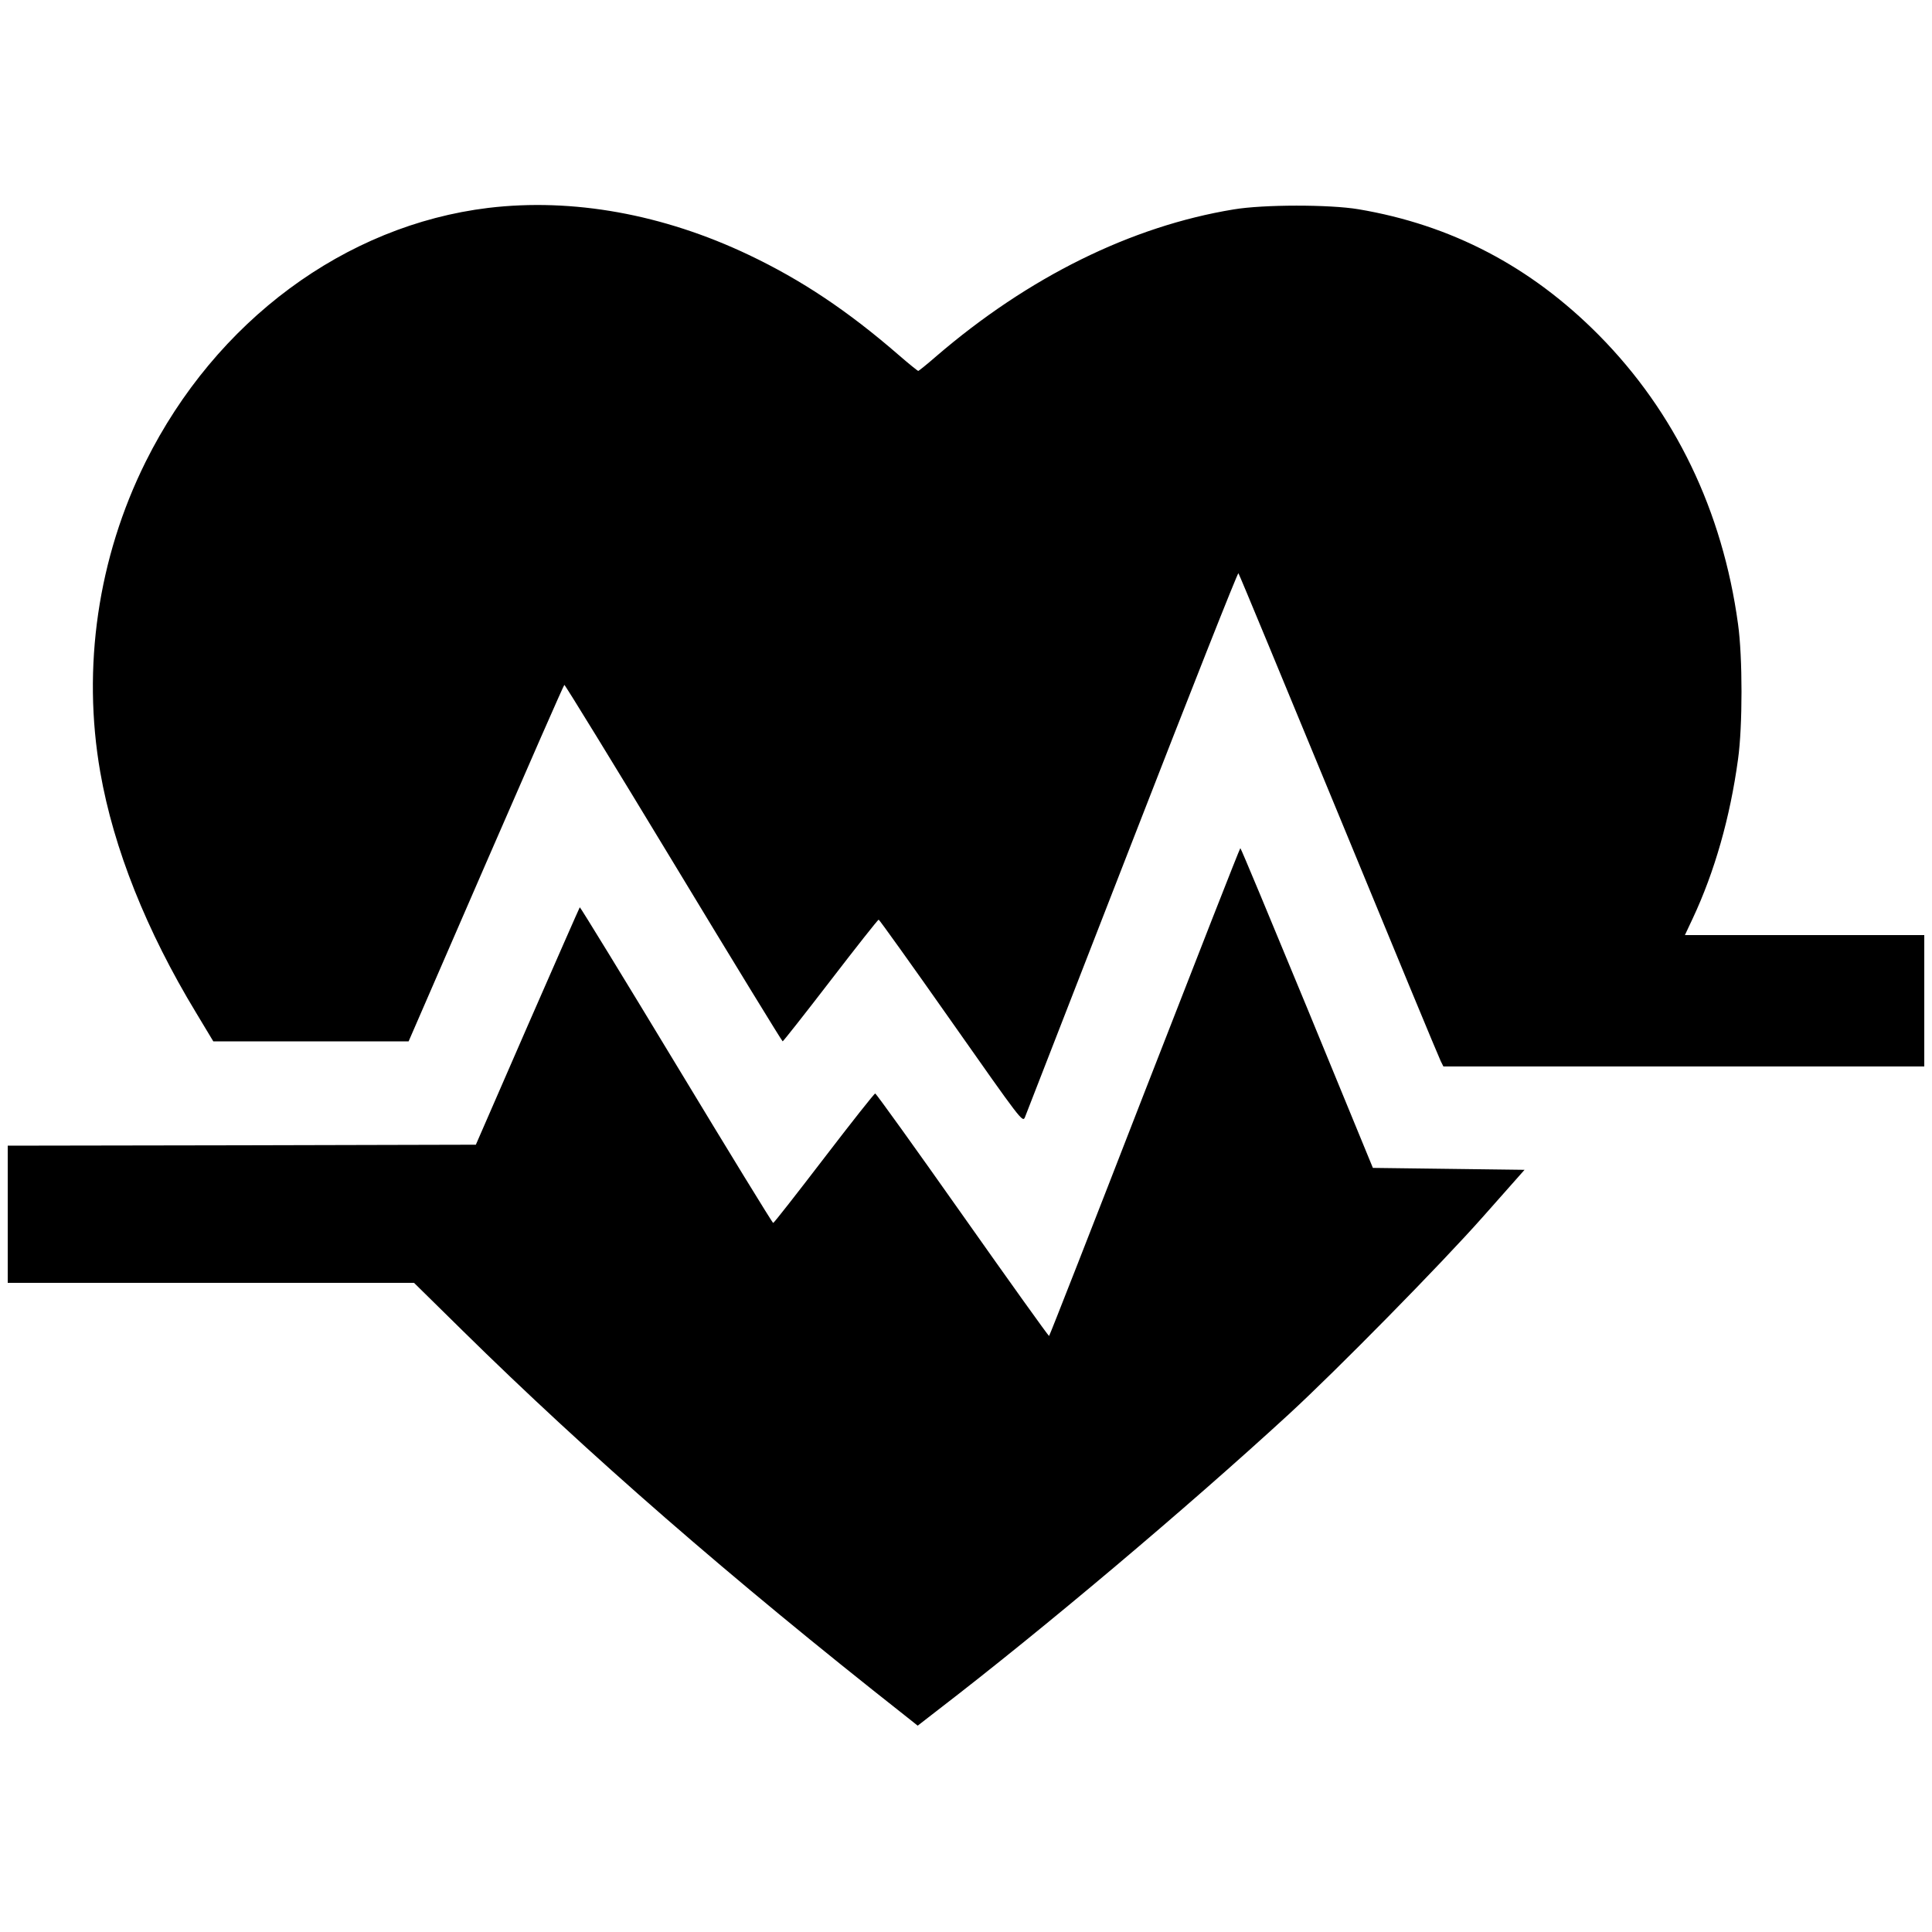
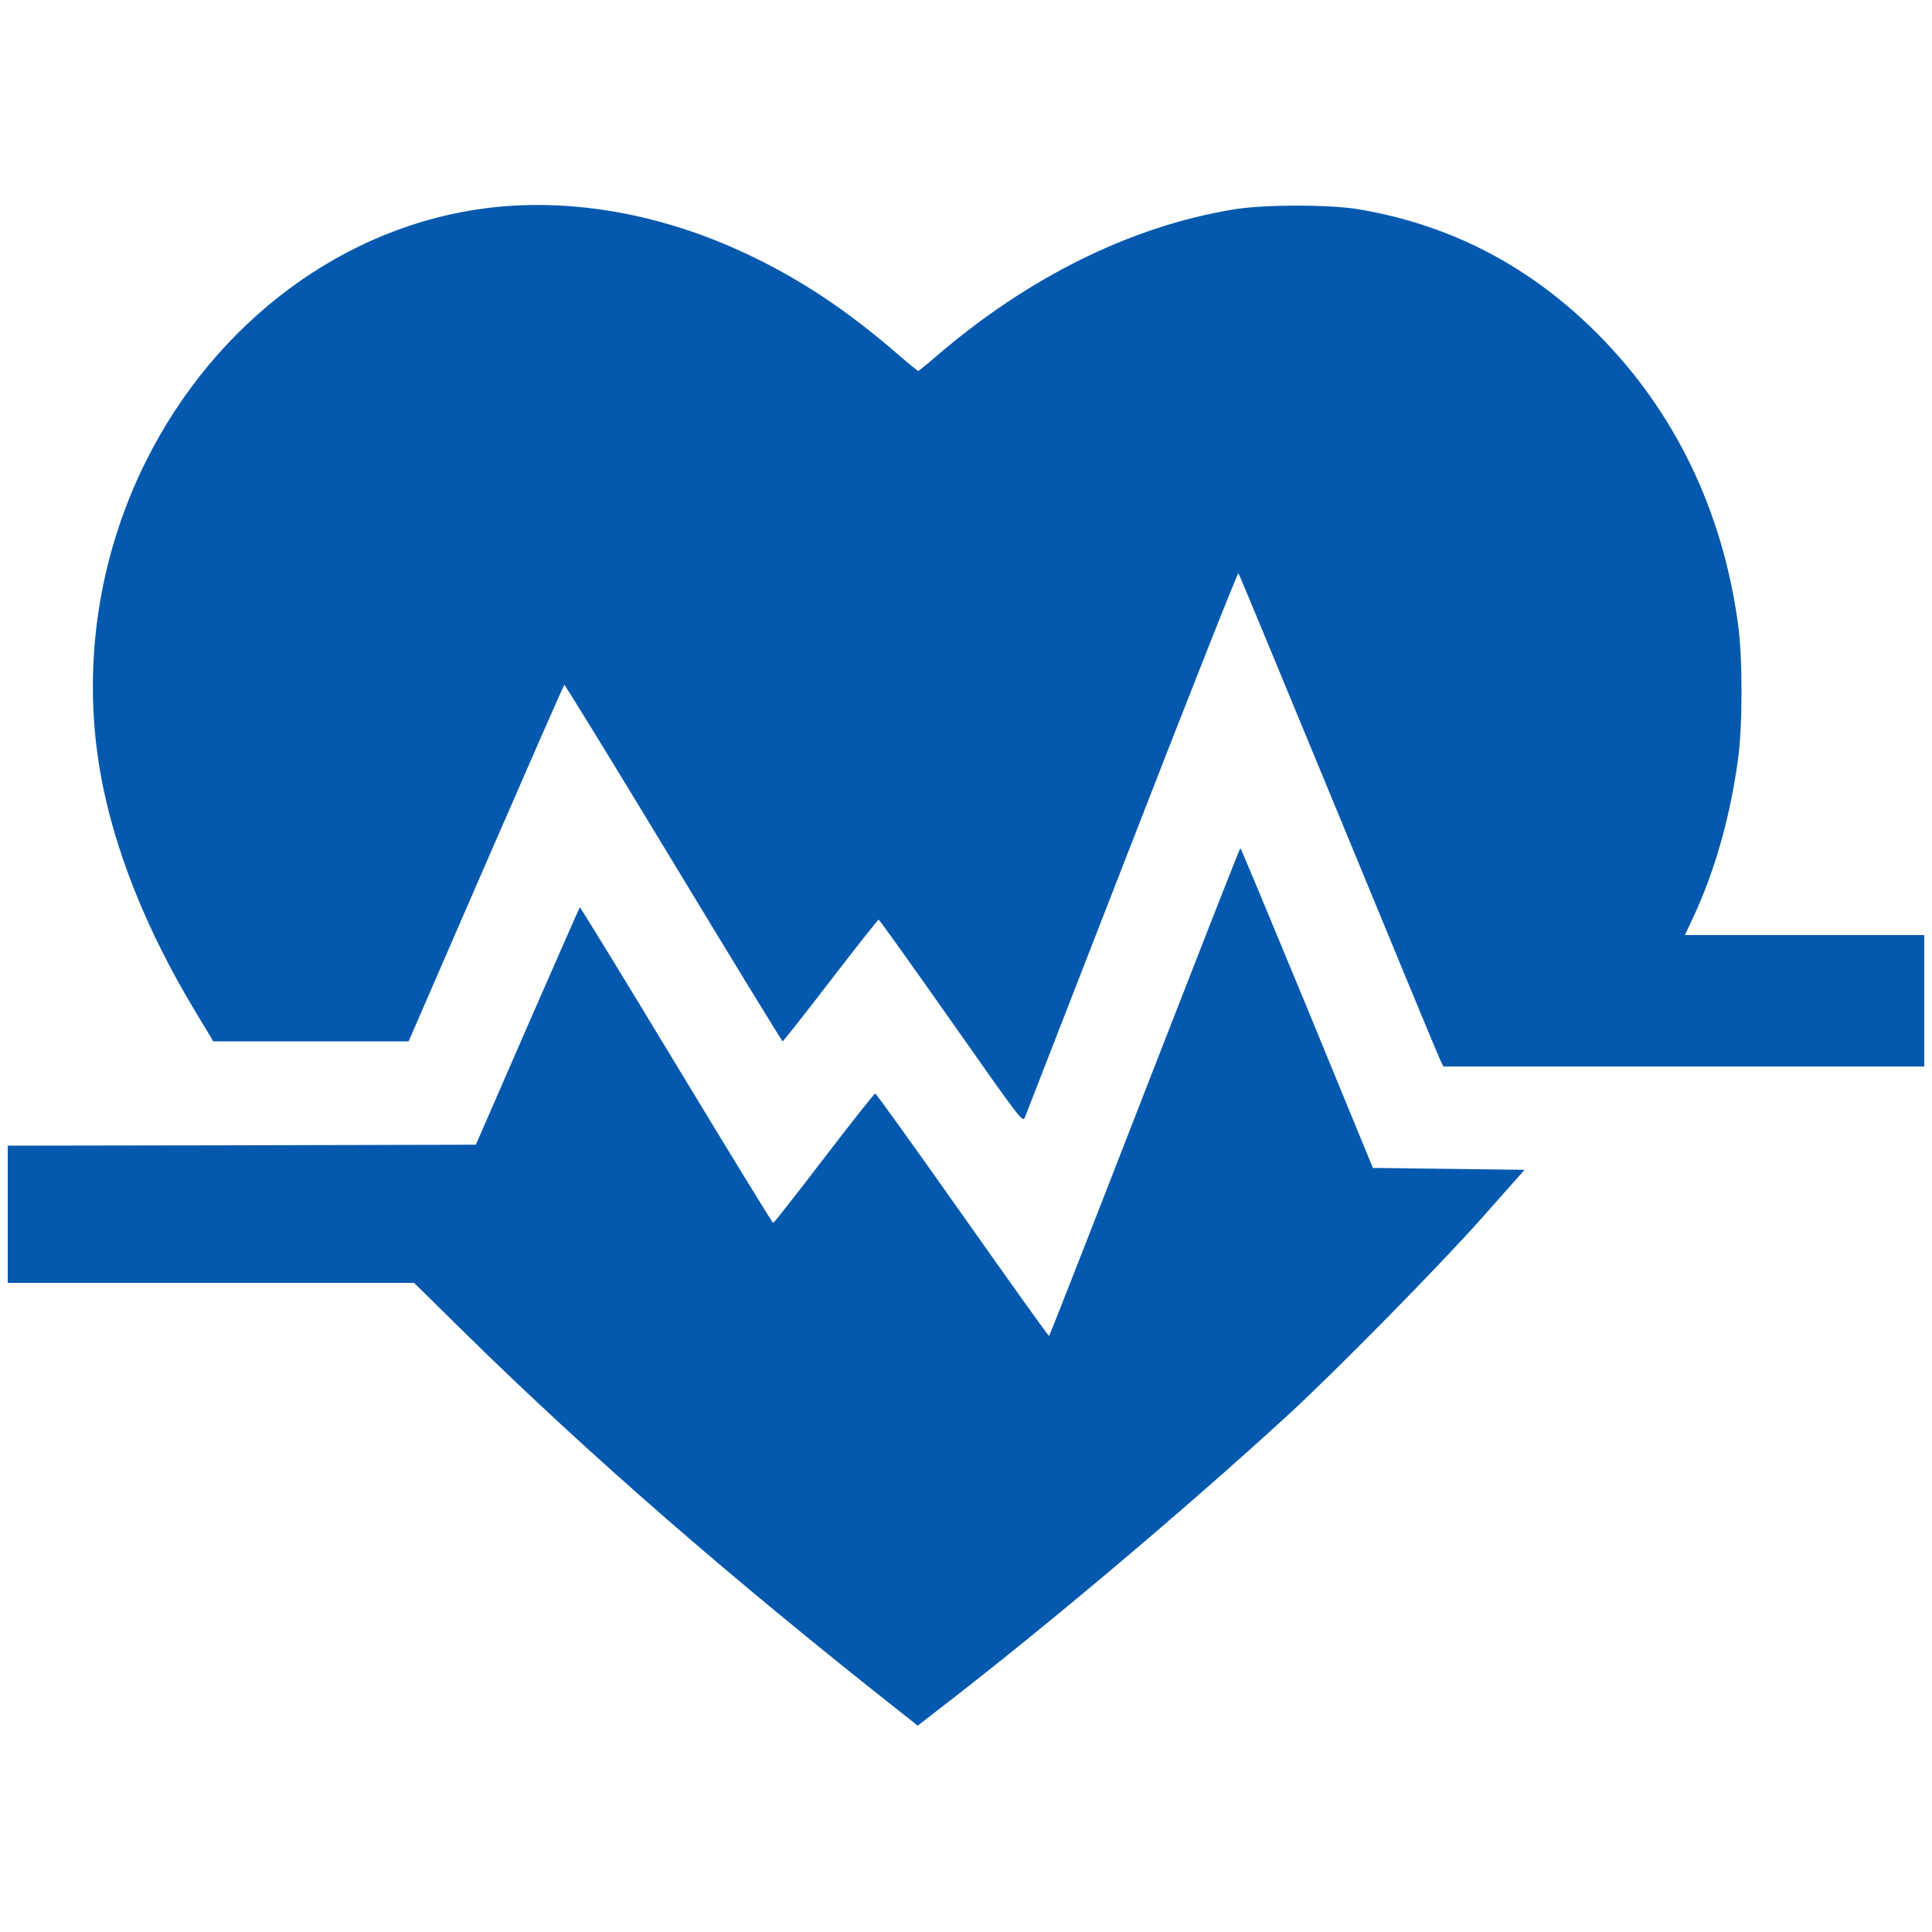
<svg xmlns="http://www.w3.org/2000/svg" version="1.0" width="1000pt" height="1000pt" viewBox="0 0 1000 1000" preserveAspectRatio="xMidYMid meet">
-   <g transform="translate(0,1000) scale(0.1,-0.1)" fill="#000000" stroke="none">
+   <g transform="translate(0,1000) scale(0.1,-0.1)" fill="#0459AE" stroke="none">
    <path d="M2528 8924 c-742 -90 -1411 -585 -1774 -1314 -247 -496 -330 -1064 -235 -1607 69 -395 239 -821 496 -1245 l89 -148 505 0 506 0 400 921 c220 506 402 922 406 924 3 2 257 -412 565 -921 307 -508 562 -924 565 -924 3 0 115 142 248 315 133 173 245 315 249 315 4 -1 173 -237 376 -526 362 -515 369 -525 381 -497 6 15 256 657 555 1426 299 769 546 1394 550 1390 4 -4 237 -568 520 -1253 282 -685 519 -1257 527 -1272 l14 -28 1244 0 1245 0 0 340 0 340 -619 0 -620 0 40 85 c114 243 194 524 235 825 24 171 24 529 0 700 -80 586 -326 1097 -721 1496 -352 355 -763 570 -1244 651 -149 25 -492 25 -646 -1 -530 -87 -1062 -350 -1539 -760 -48 -42 -91 -76 -93 -76 -3 0 -49 37 -102 83 -264 229 -503 388 -774 517 -445 212 -913 296 -1349 244z" />
    <path d="M5925 4349 c-269 -693 -492 -1262 -495 -1264 -3 -1 -204 280 -448 626 -244 346 -447 629 -452 629 -5 0 -124 -151 -265 -335 -141 -184 -259 -335 -263 -335 -4 0 -230 369 -502 819 -272 450 -497 817 -499 815 -2 -2 -124 -280 -271 -616 l-267 -613 -1212 -3 -1211 -2 0 -355 0 -355 1051 0 1052 0 251 -247 c651 -641 1385 -1280 2288 -1991 l68 -54 107 83 c545 419 1277 1036 1813 1528 250 230 785 774 1004 1021 l217 245 -392 5 -393 5 -340 827 c-188 455 -343 828 -346 828 -3 0 -225 -568 -495 -1261z" />
  </g>
</svg>
